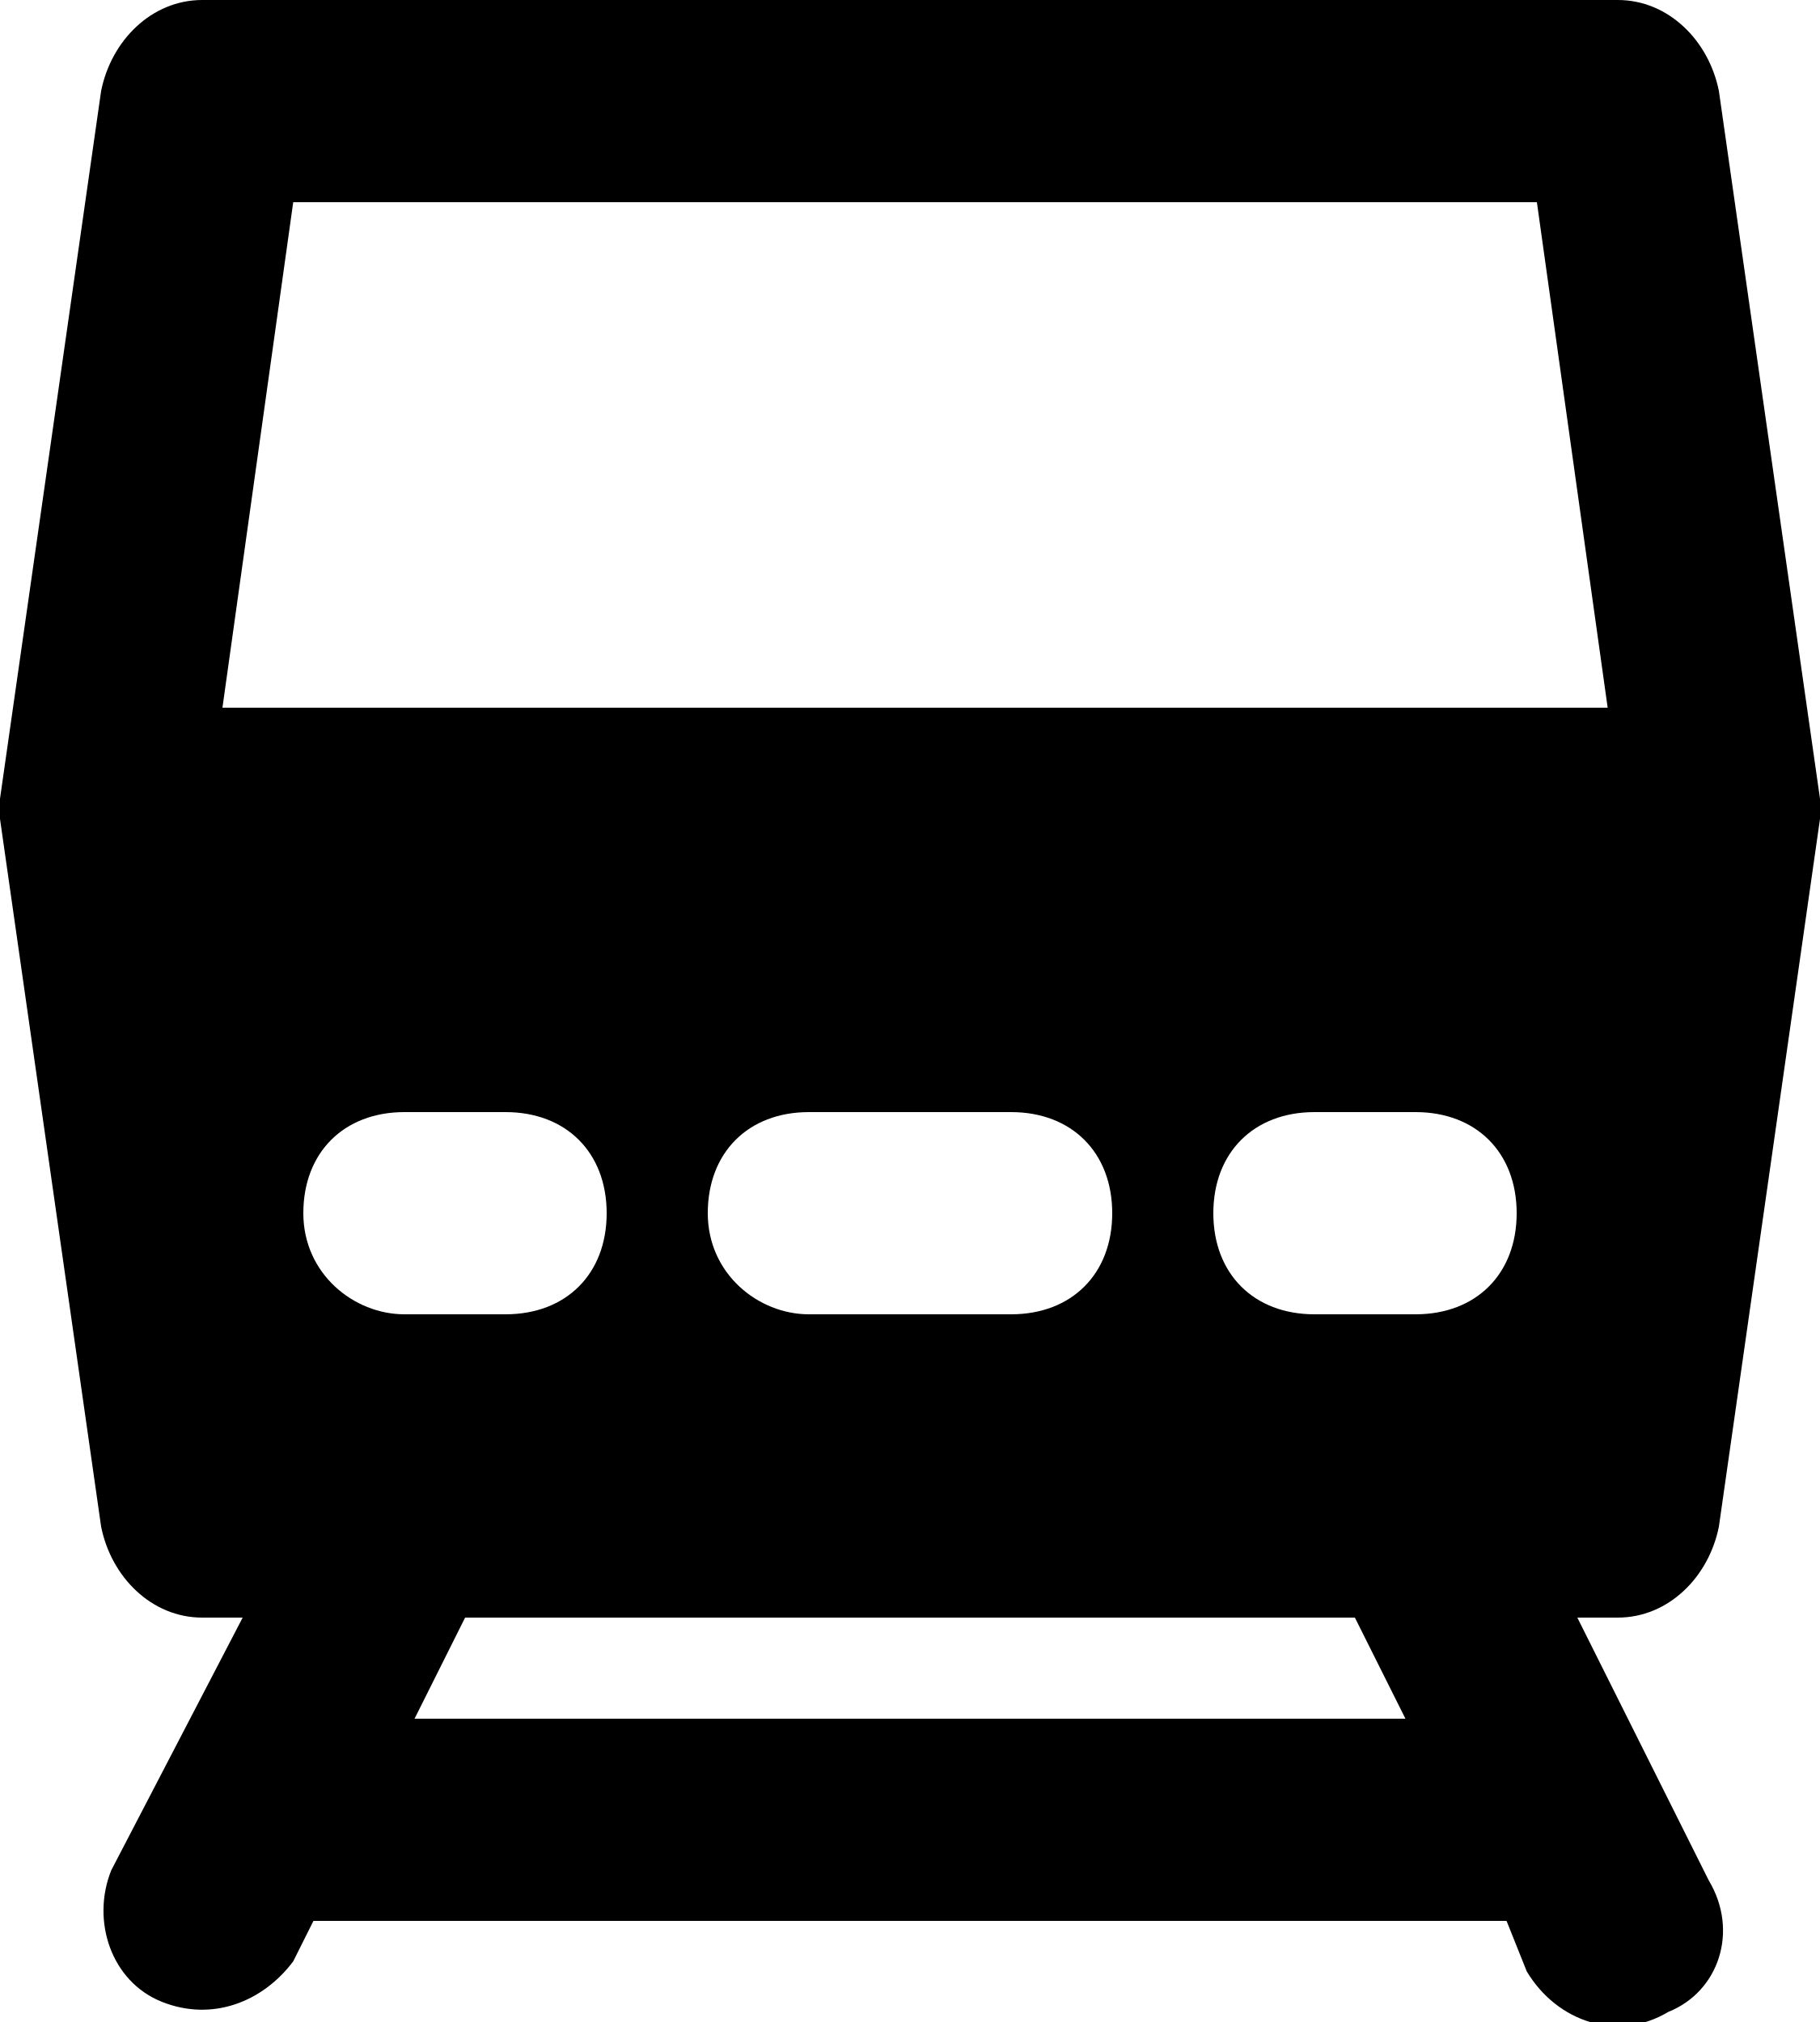
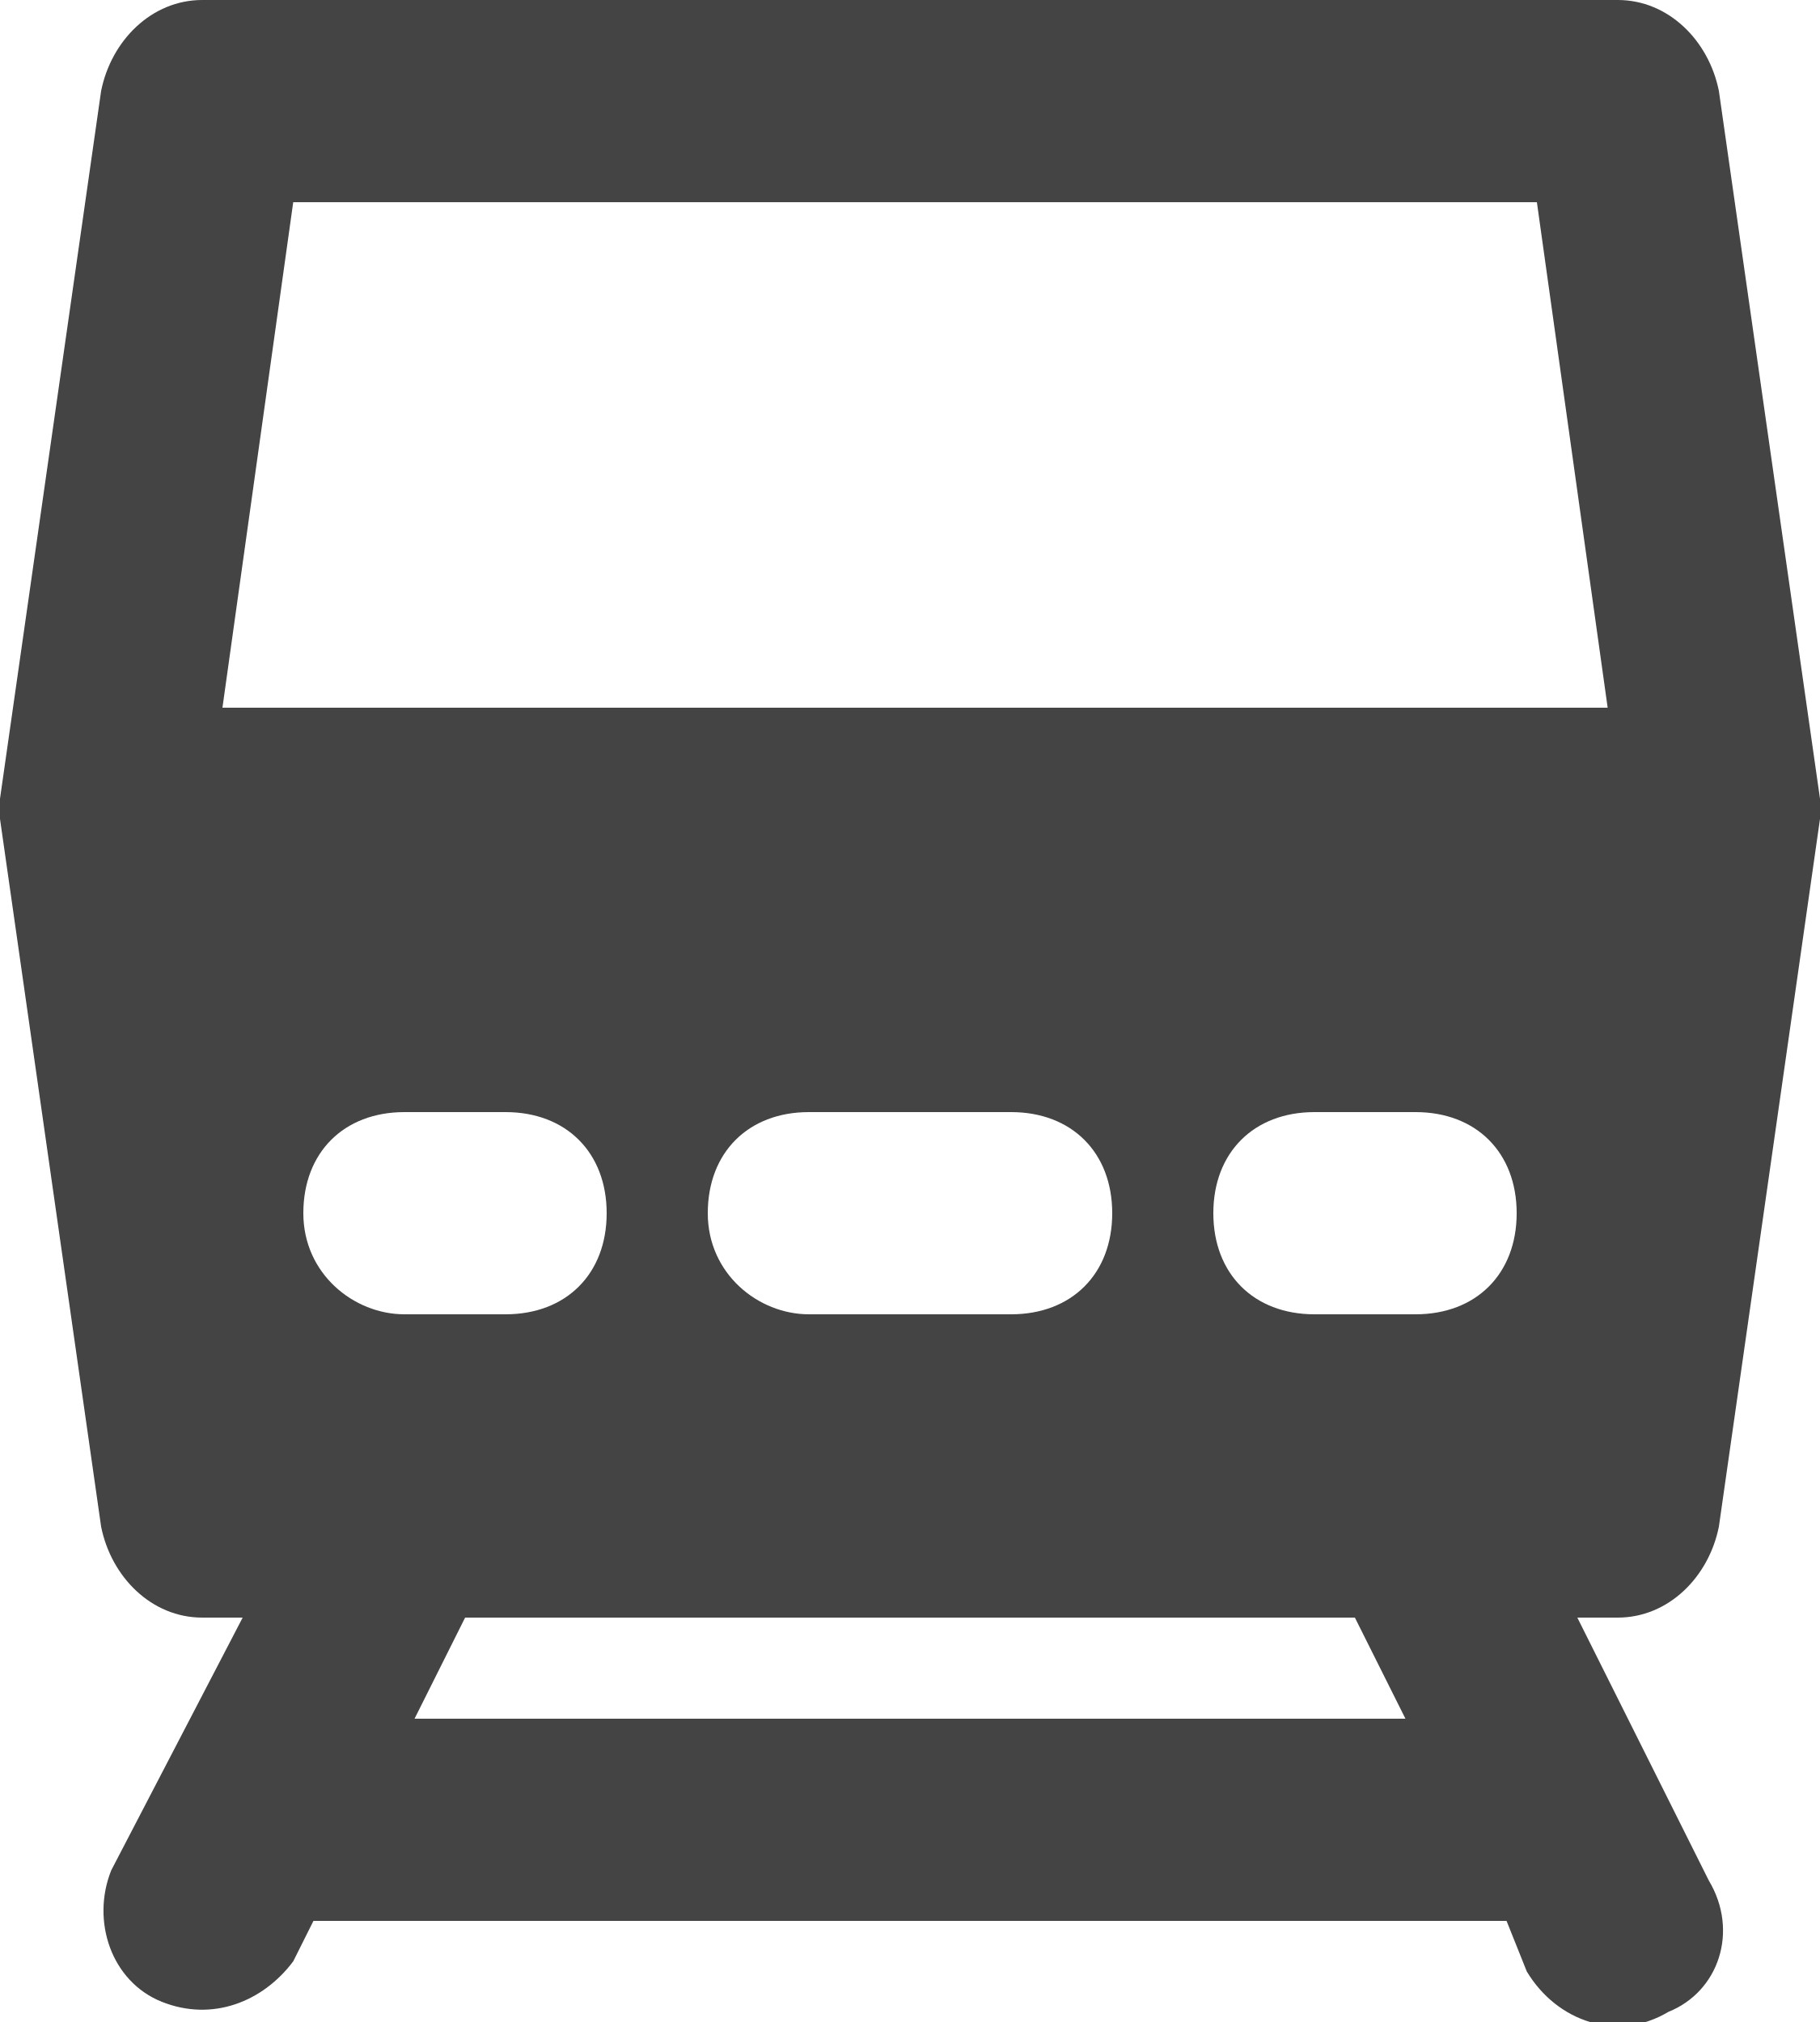
<svg xmlns="http://www.w3.org/2000/svg" version="1.2" baseProfile="tiny" viewBox="0 0 18 20" overflow="visible">
-   <path d="M0 8.1l1 7c.1.5.5.9 1 .9h.4l-1.3 2.5c-.2.5 0 1.1.5 1.3.5.2 1 0 1.3-.4l.2-.4h11.8l.2.5c.3.5.9.7 1.4.4.5-.2.7-.8.4-1.3L15.6 16h.4c.5 0 .9-.4 1-.9l1-7v-.2l-1-7c-.1-.5-.5-.9-1-.9H2c-.5 0-.9.4-1 .9l-1 7v.2zM3 12c0-.6.4-1 1-1h1c.6 0 1 .4 1 1s-.4 1-1 1H4c-.5 0-1-.4-1-1zm1.1 5l.5-1h8.8l.5 1H4.1zM7 12c0-.6.4-1 1-1h2c.6 0 1 .4 1 1s-.4 1-1 1H8c-.5 0-1-.4-1-1zm7 1h-1c-.6 0-1-.4-1-1s.4-1 1-1h1c.6 0 1 .4 1 1s-.4 1-1 1zM2.9 2h12.3l.7 5H2.2l.7-5z" />
+   <path fill="#444" d="M0 8.1l1 7c.1.5.5.9 1 .9h.4l-1.3 2.5c-.2.5 0 1.1.5 1.3.5.2 1 0 1.3-.4l.2-.4h11.8l.2.5c.3.5.9.7 1.4.4.5-.2.7-.8.4-1.3L15.6 16h.4c.5 0 .9-.4 1-.9l1-7v-.2l-1-7c-.1-.5-.5-.9-1-.9H2c-.5 0-.9.4-1 .9l-1 7v.2zM3 12c0-.6.4-1 1-1h1c.6 0 1 .4 1 1s-.4 1-1 1H4c-.5 0-1-.4-1-1zm1.1 5l.5-1h8.8l.5 1H4.1zM7 12c0-.6.4-1 1-1h2c.6 0 1 .4 1 1s-.4 1-1 1H8c-.5 0-1-.4-1-1zm7 1h-1c-.6 0-1-.4-1-1s.4-1 1-1h1c.6 0 1 .4 1 1s-.4 1-1 1zM2.9 2h12.3l.7 5H2.2l.7-5z" />
</svg>
